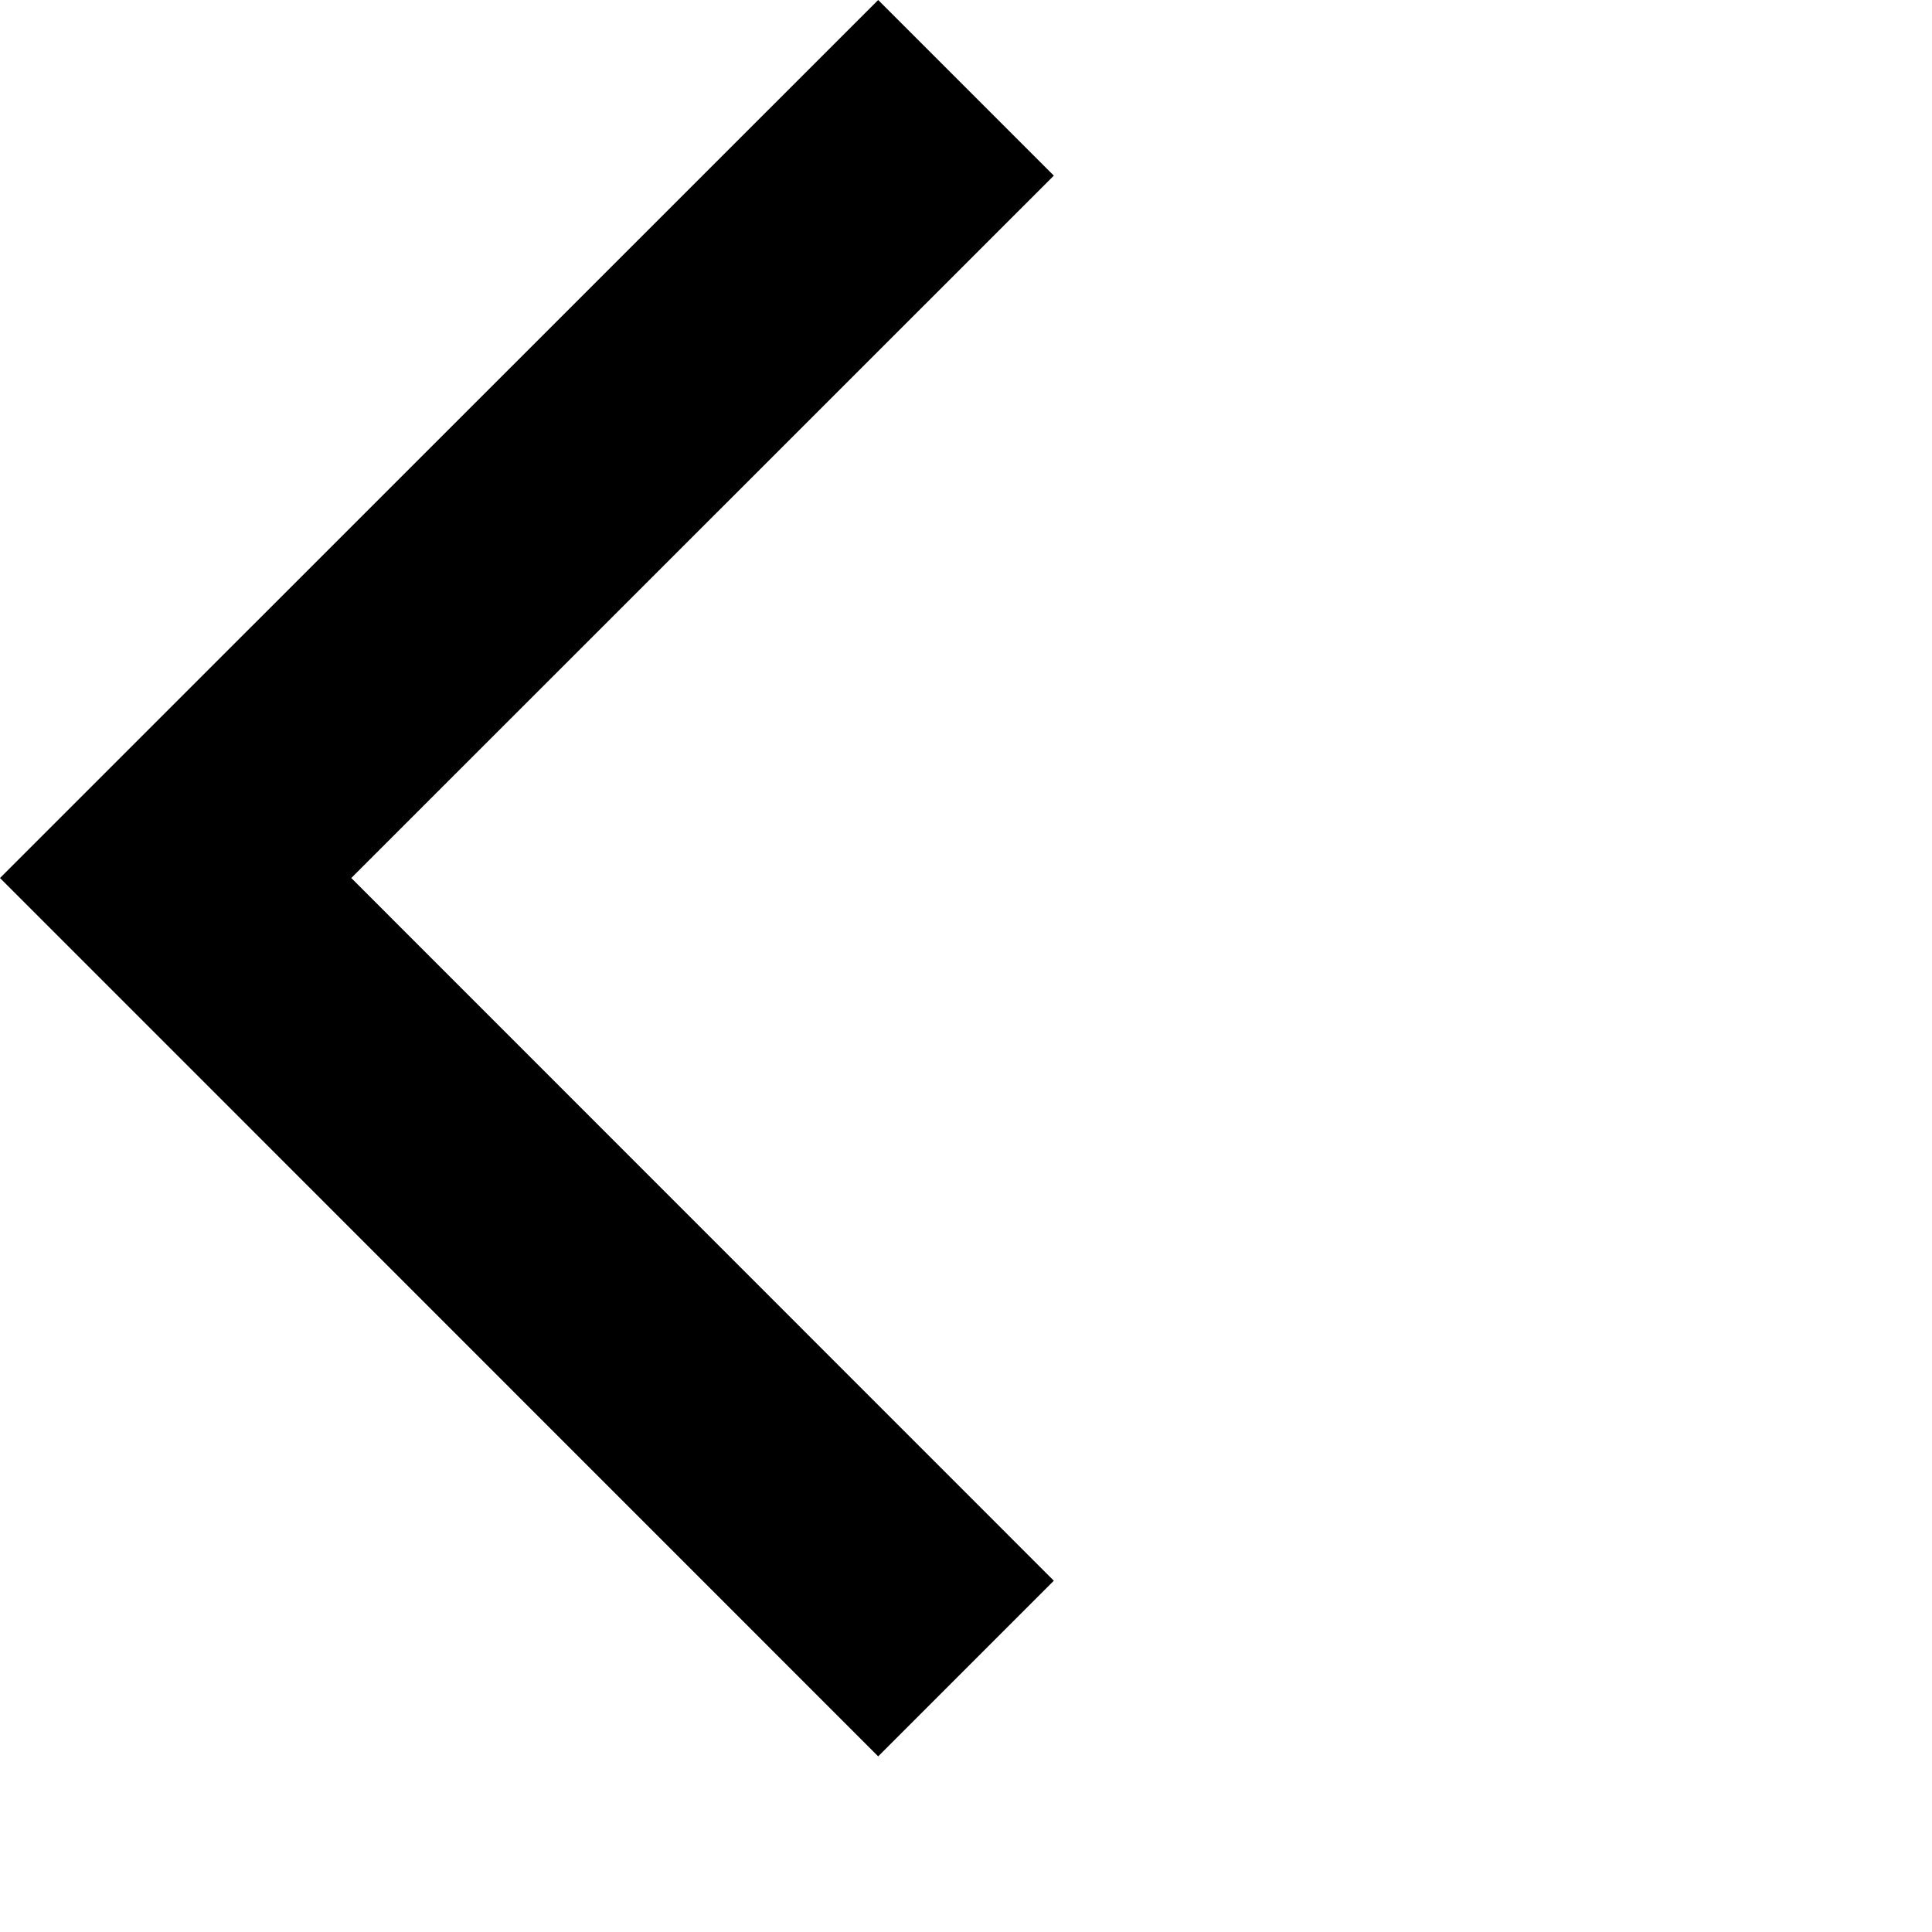
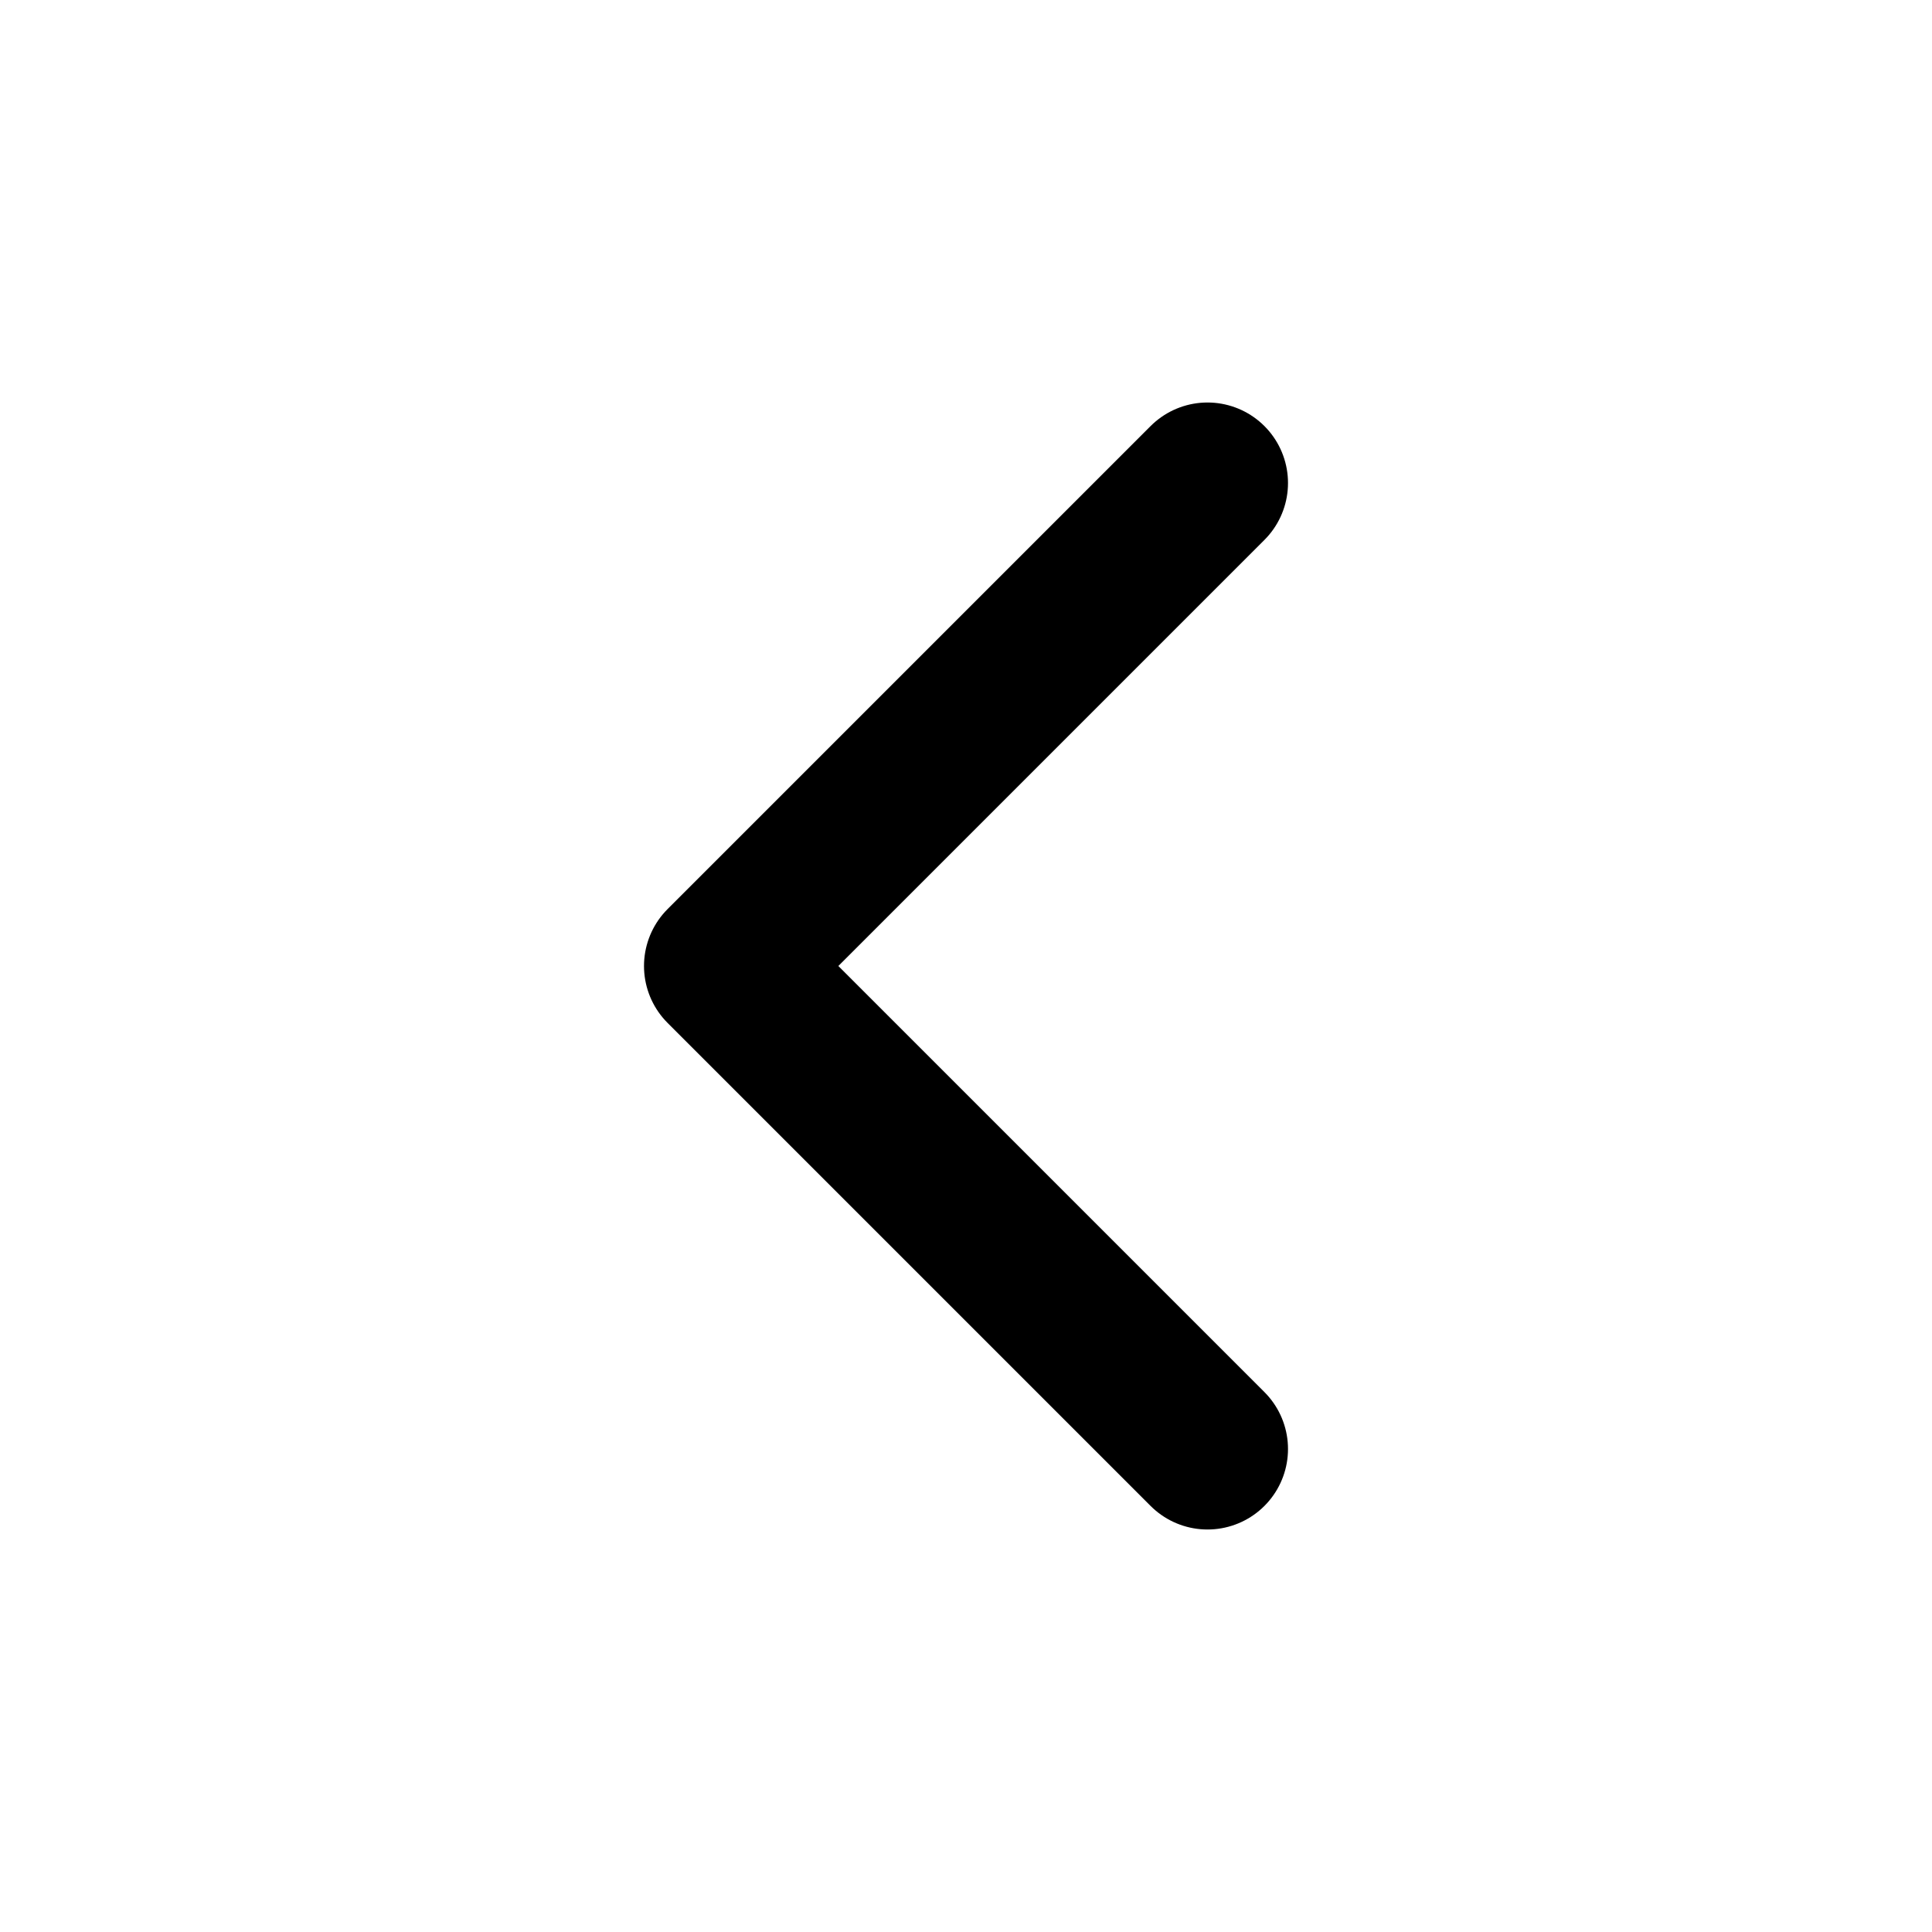
- <svg xmlns="http://www.w3.org/2000/svg" width="11" height="11" viewBox="0 0 11 11" version="1.1">
-   <defs />
-   <g id="directional" stroke="none" stroke-width="1" fill="none" fill-rule="evenodd">
-     <g id="arrow-left" fill="#000000">
-       <polygon id="Shape" points="5 0 0 4.999 5 10 6 9 2 4.999 6 1" />
-     </g>
-   </g>
+ <svg xmlns="http://www.w3.org/2000/svg" width="24" height="24" viewBox="0 0 24 24" fill="none" stroke="currentColor" stroke-width="2" stroke-linecap="round" stroke-linejoin="round">
+   <polyline points="15 18 9 12 15 6" />
</svg>
